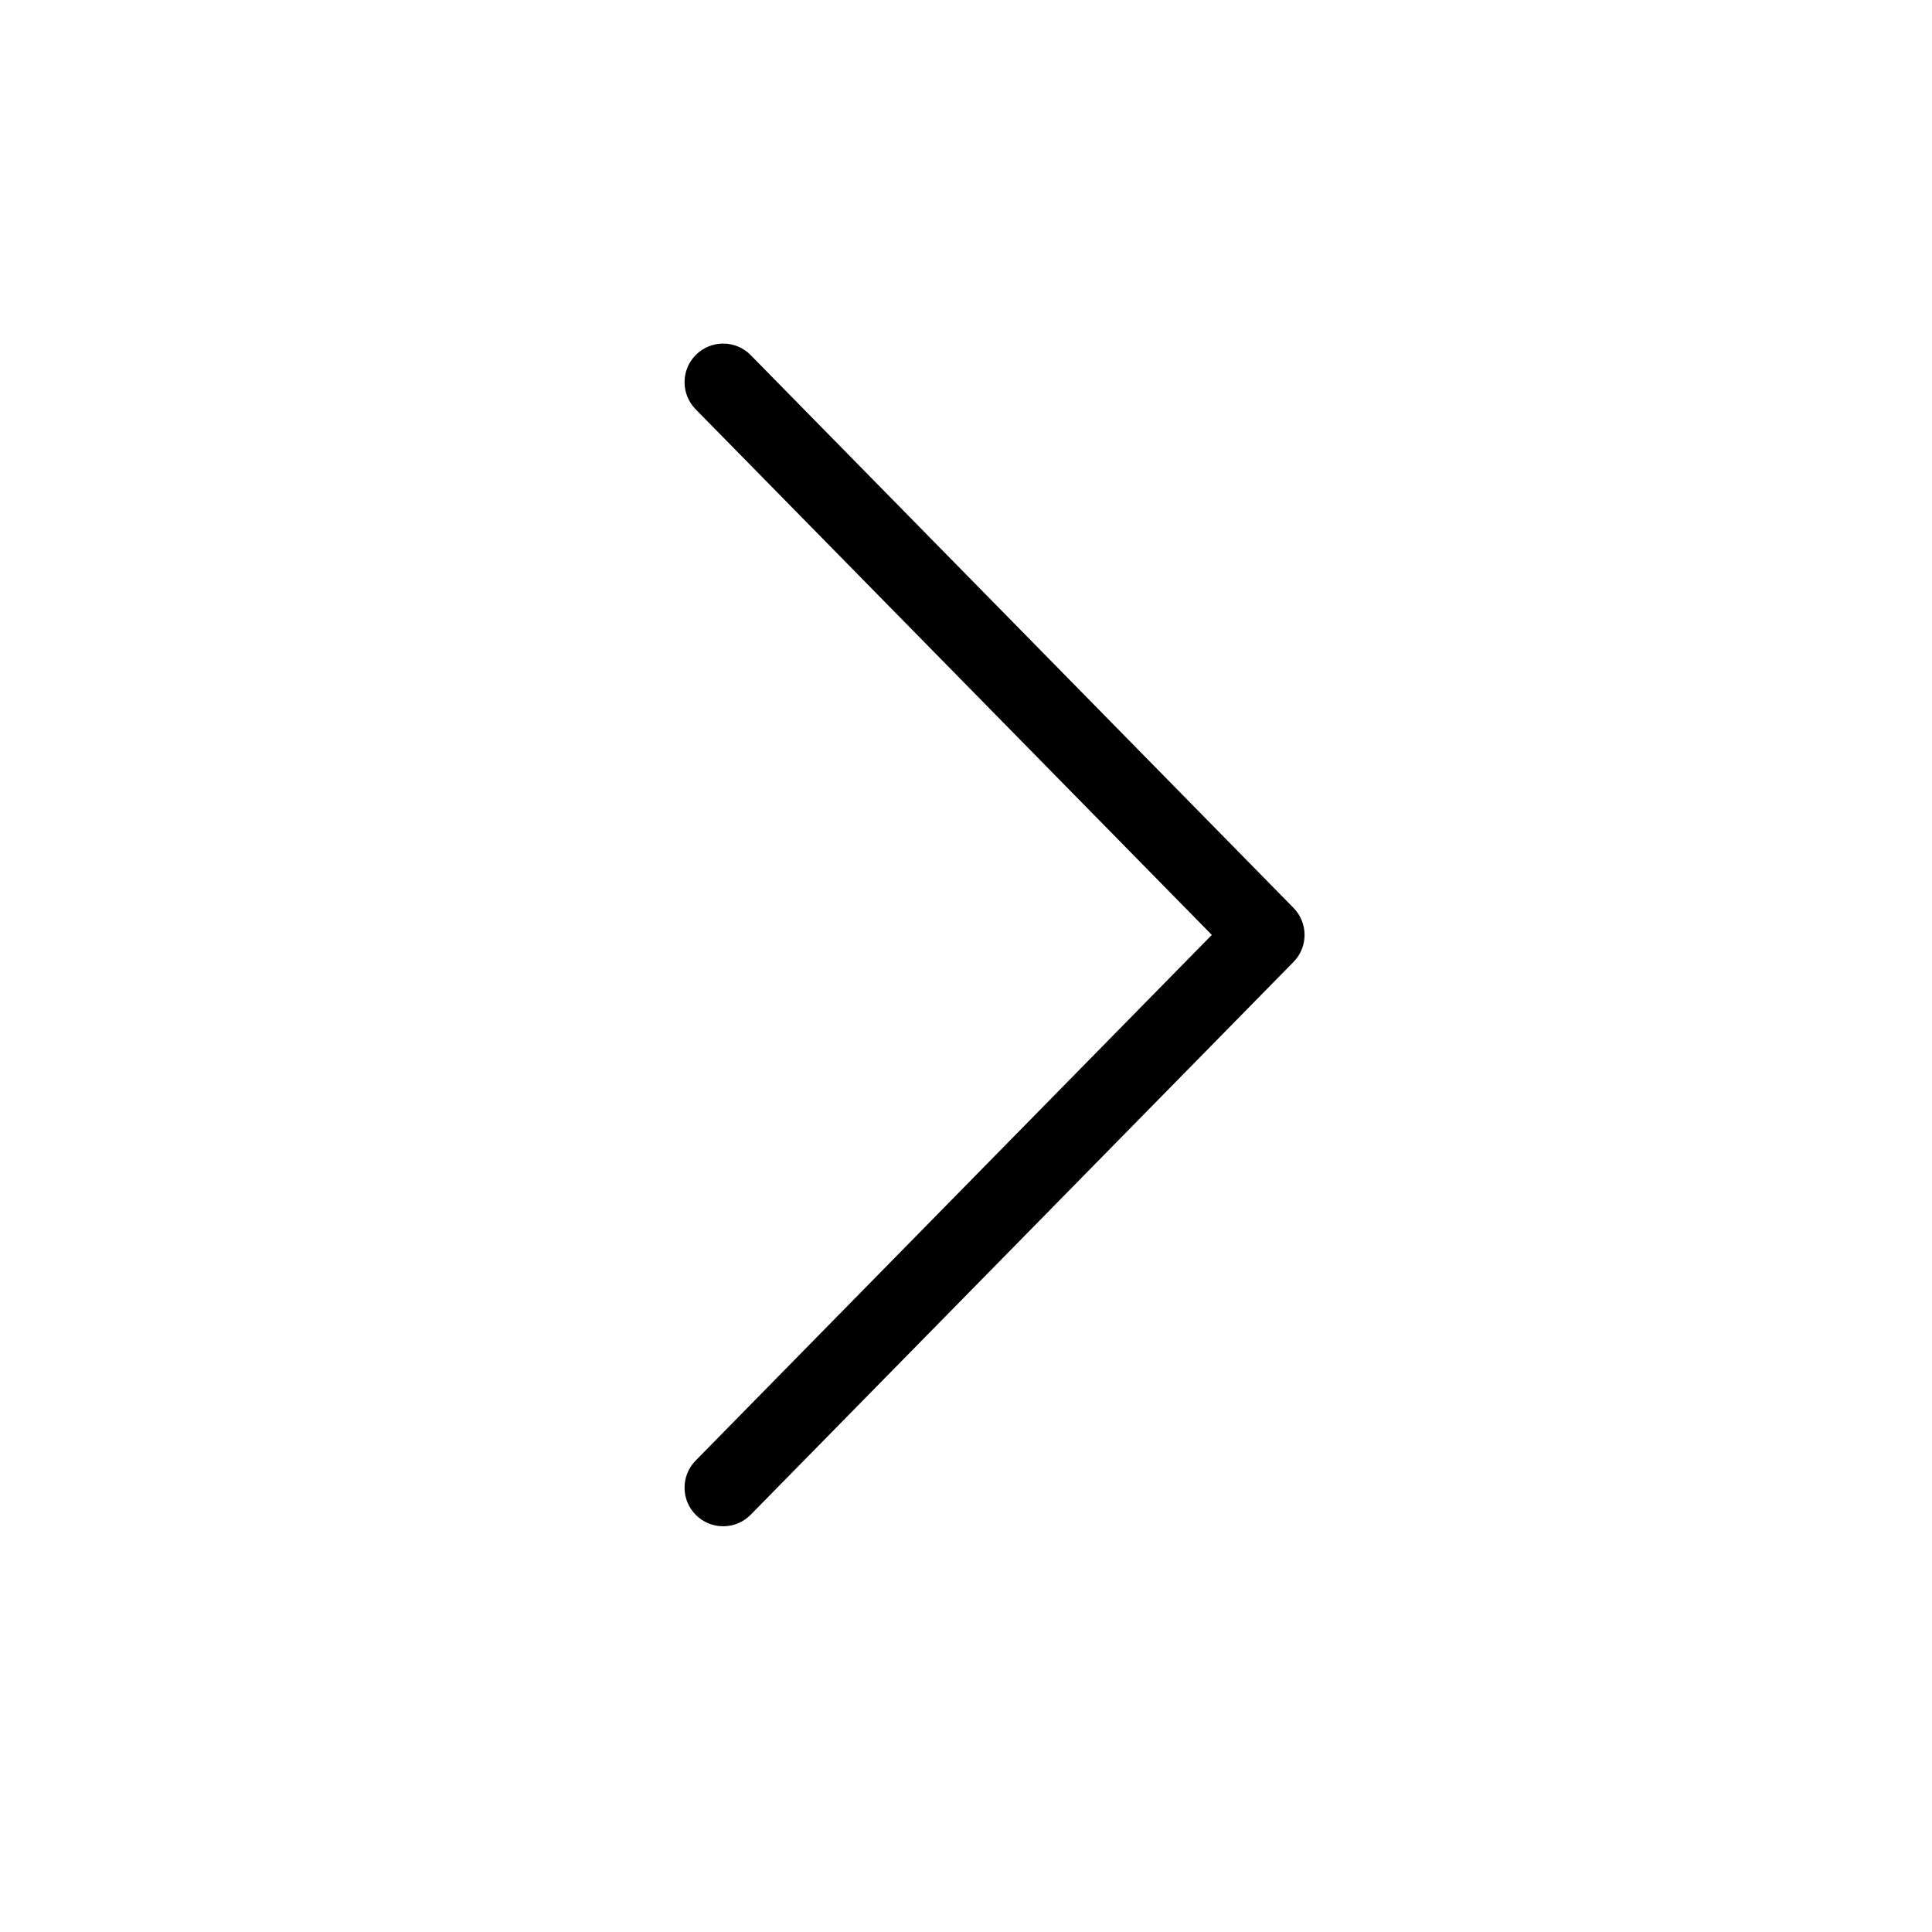
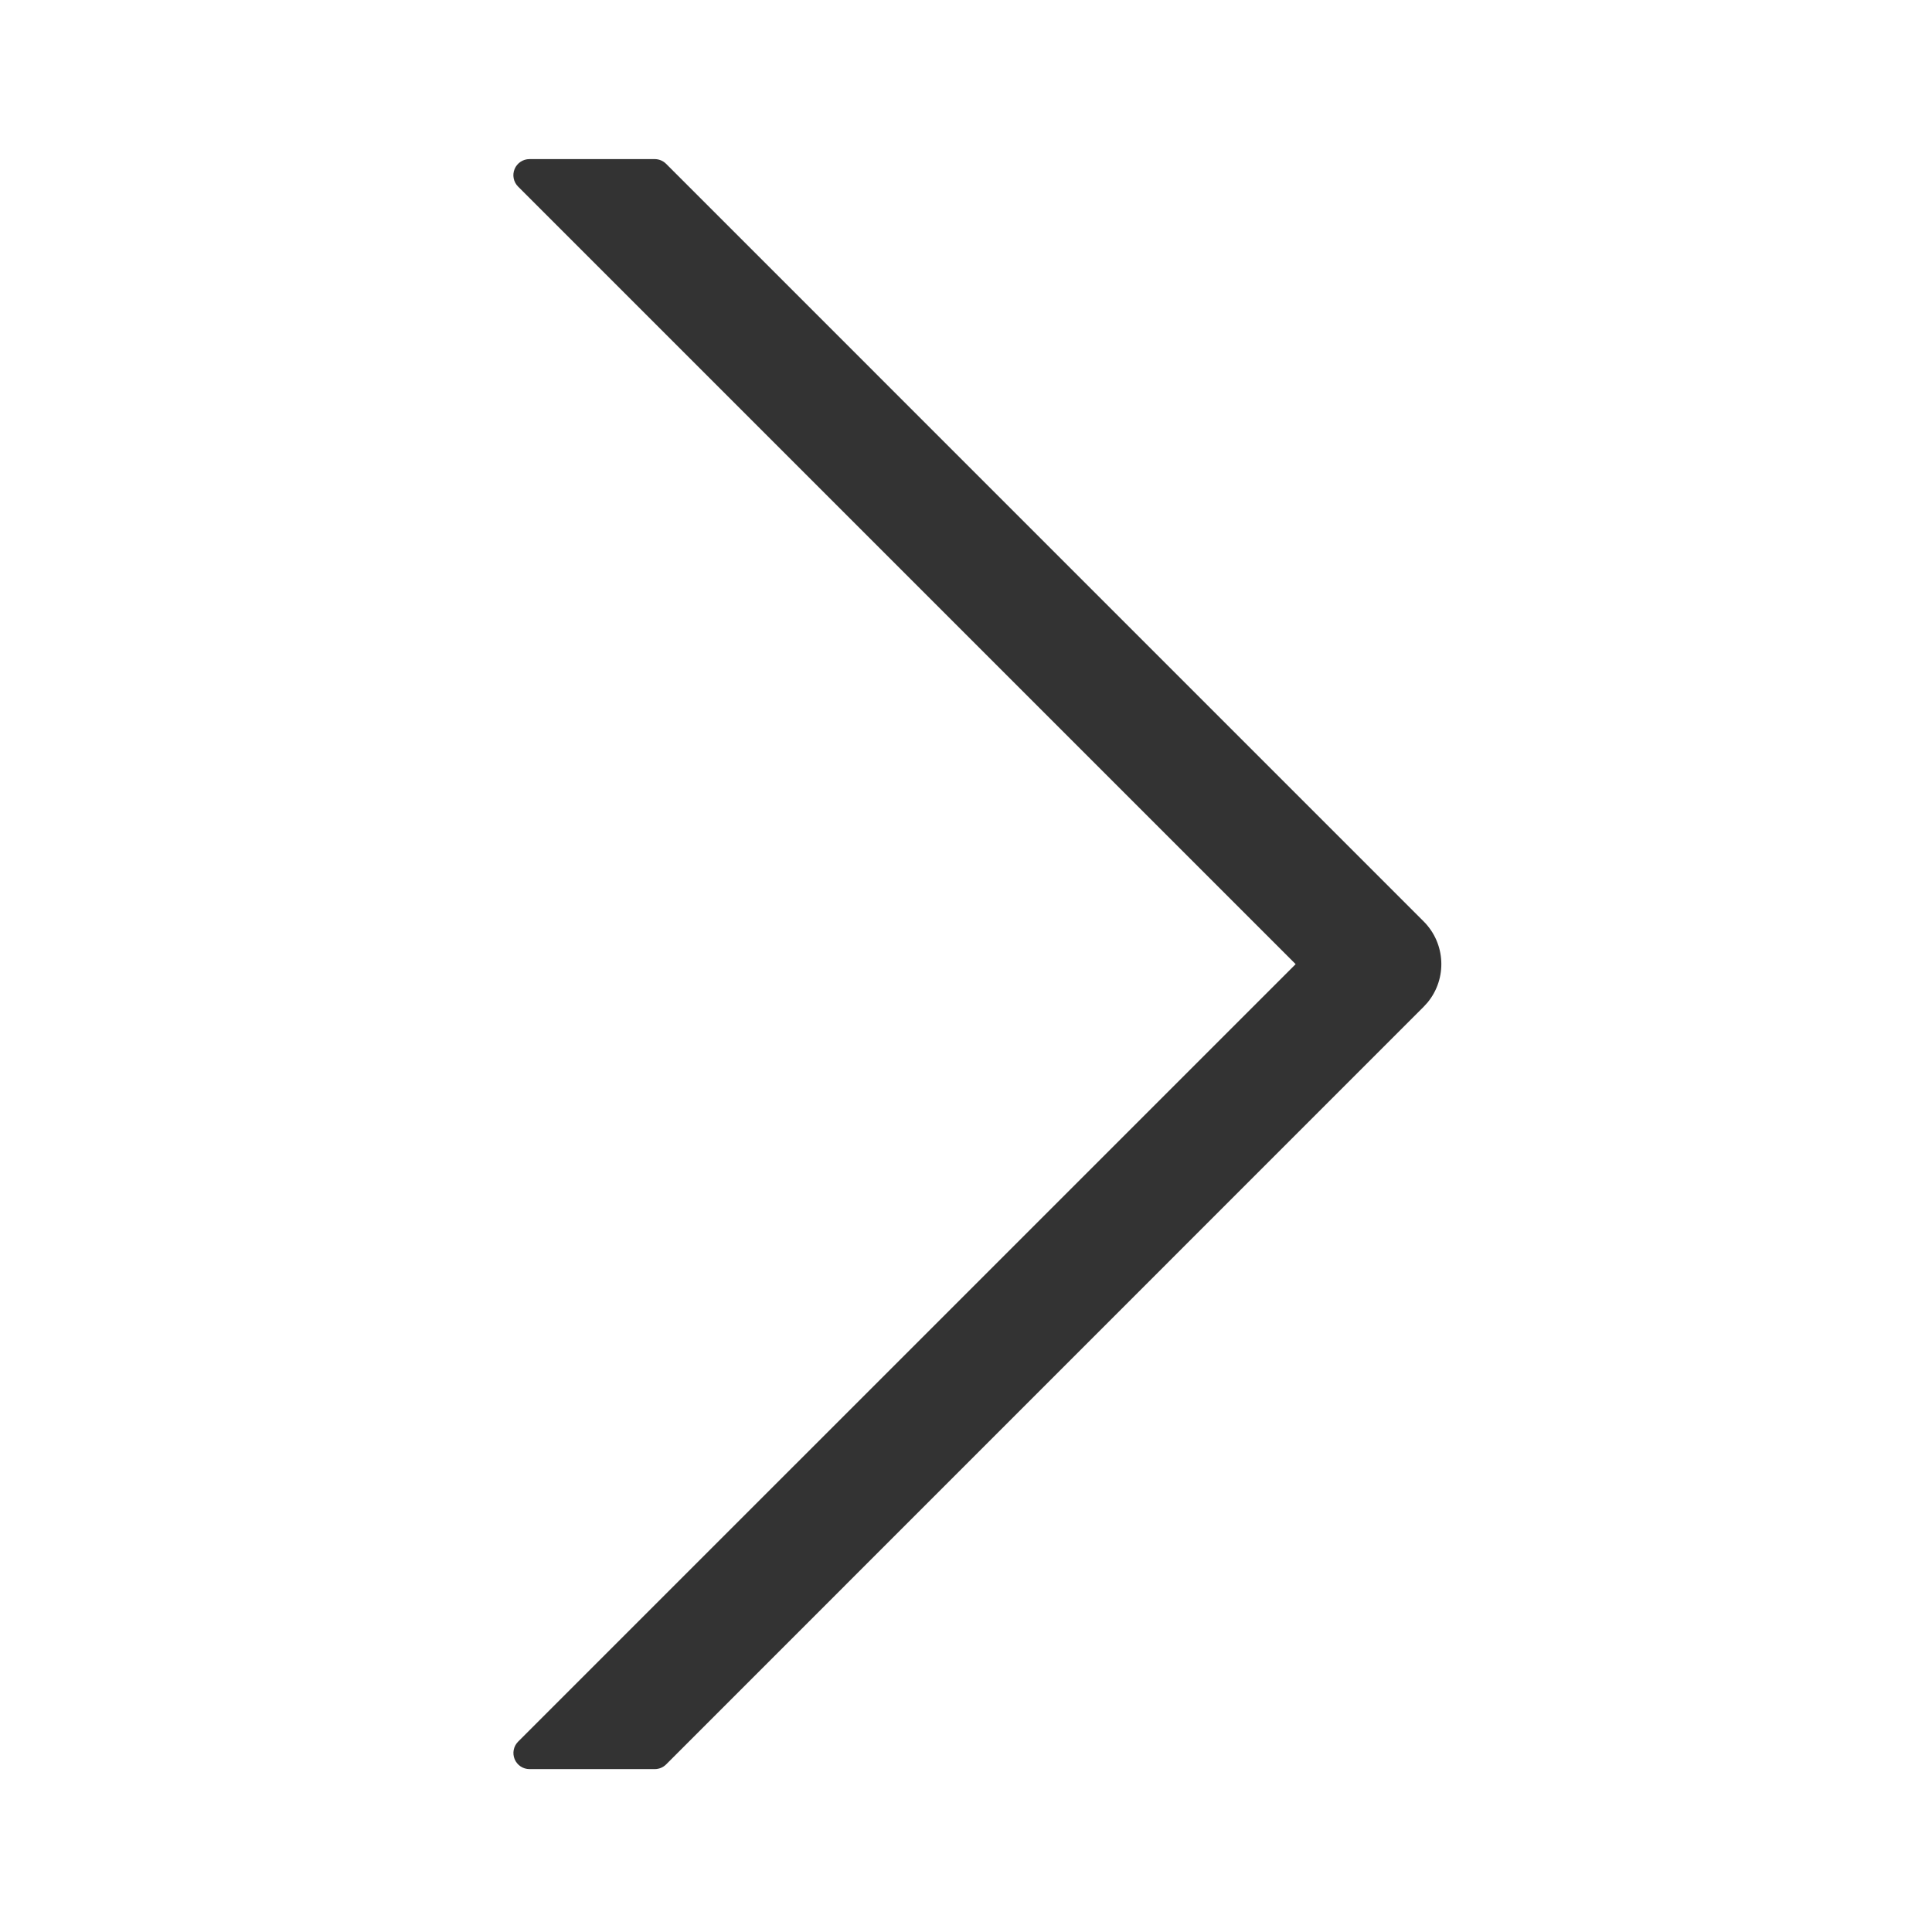
- <svg xmlns="http://www.w3.org/2000/svg" t="1660895858318" class="icon" viewBox="0 0 1024 1024" version="1.1" p-id="2428" width="200" height="200">
-   <defs>
-     <style type="text/css" />
-   </defs>
-   <path d="M383.292 808.954c-5.176 0-10.354-1.95-14.339-5.863-8.065-7.919-8.182-20.877-0.263-28.942l273.602-278.621L368.69 216.907c-7.919-8.065-7.802-21.023 0.263-28.942 8.066-7.918 21.023-7.803 28.942 0.263l287.685 292.96c7.818 7.961 7.818 20.718 0 28.679L397.895 802.827C393.888 806.908 388.591 808.954 383.292 808.954z" p-id="2429" />
+ <svg xmlns="http://www.w3.org/2000/svg" t="1661756054846" class="icon" viewBox="0 0 1024 1024" version="1.1" p-id="2356" width="200" height="200">
+   <path d="M353.045 86.827L754.56 488.363a32 32 0 0 1 2.091 42.965l-2.091 2.283L353.067 935.168a8.533 8.533 0 0 1-6.037 2.496h-66.368a8.533 8.533 0 0 1-6.037-14.571L686.72 511.019 274.603 98.901a8.533 8.533 0 0 1 6.037-14.571h66.347a8.533 8.533 0 0 1 6.059 2.496z" fill="#333333" p-id="2357" />
</svg>
